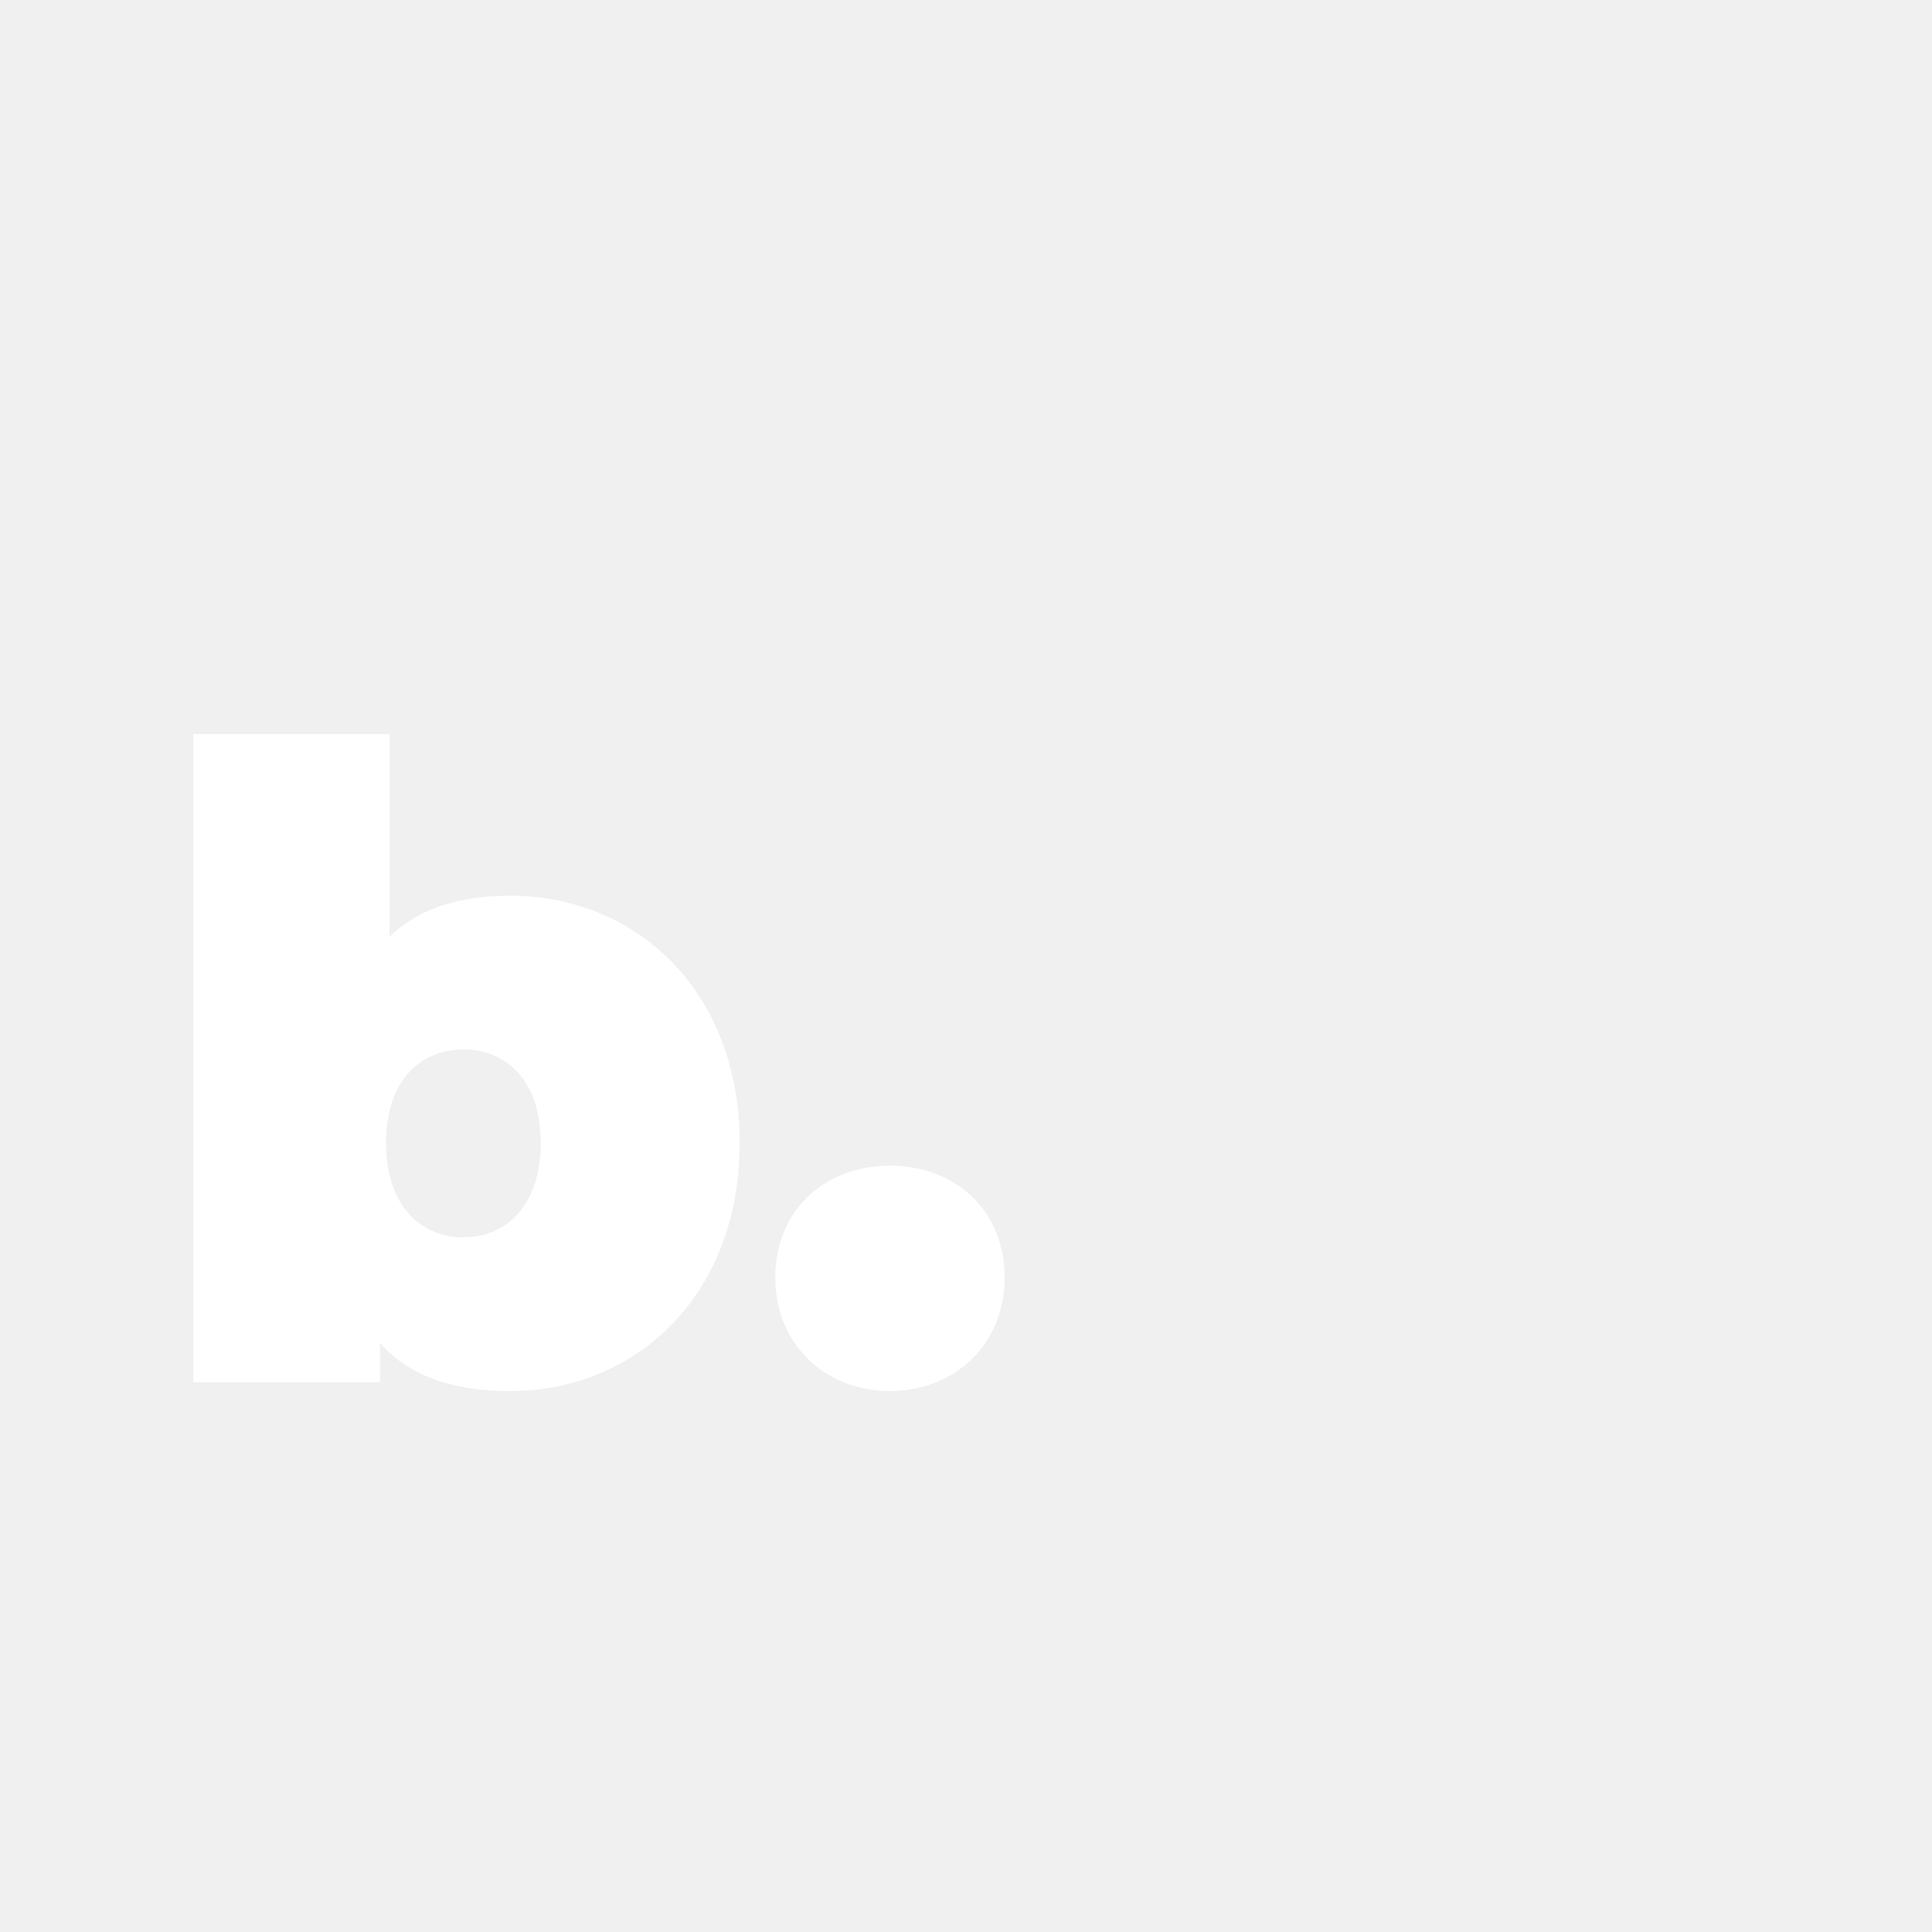
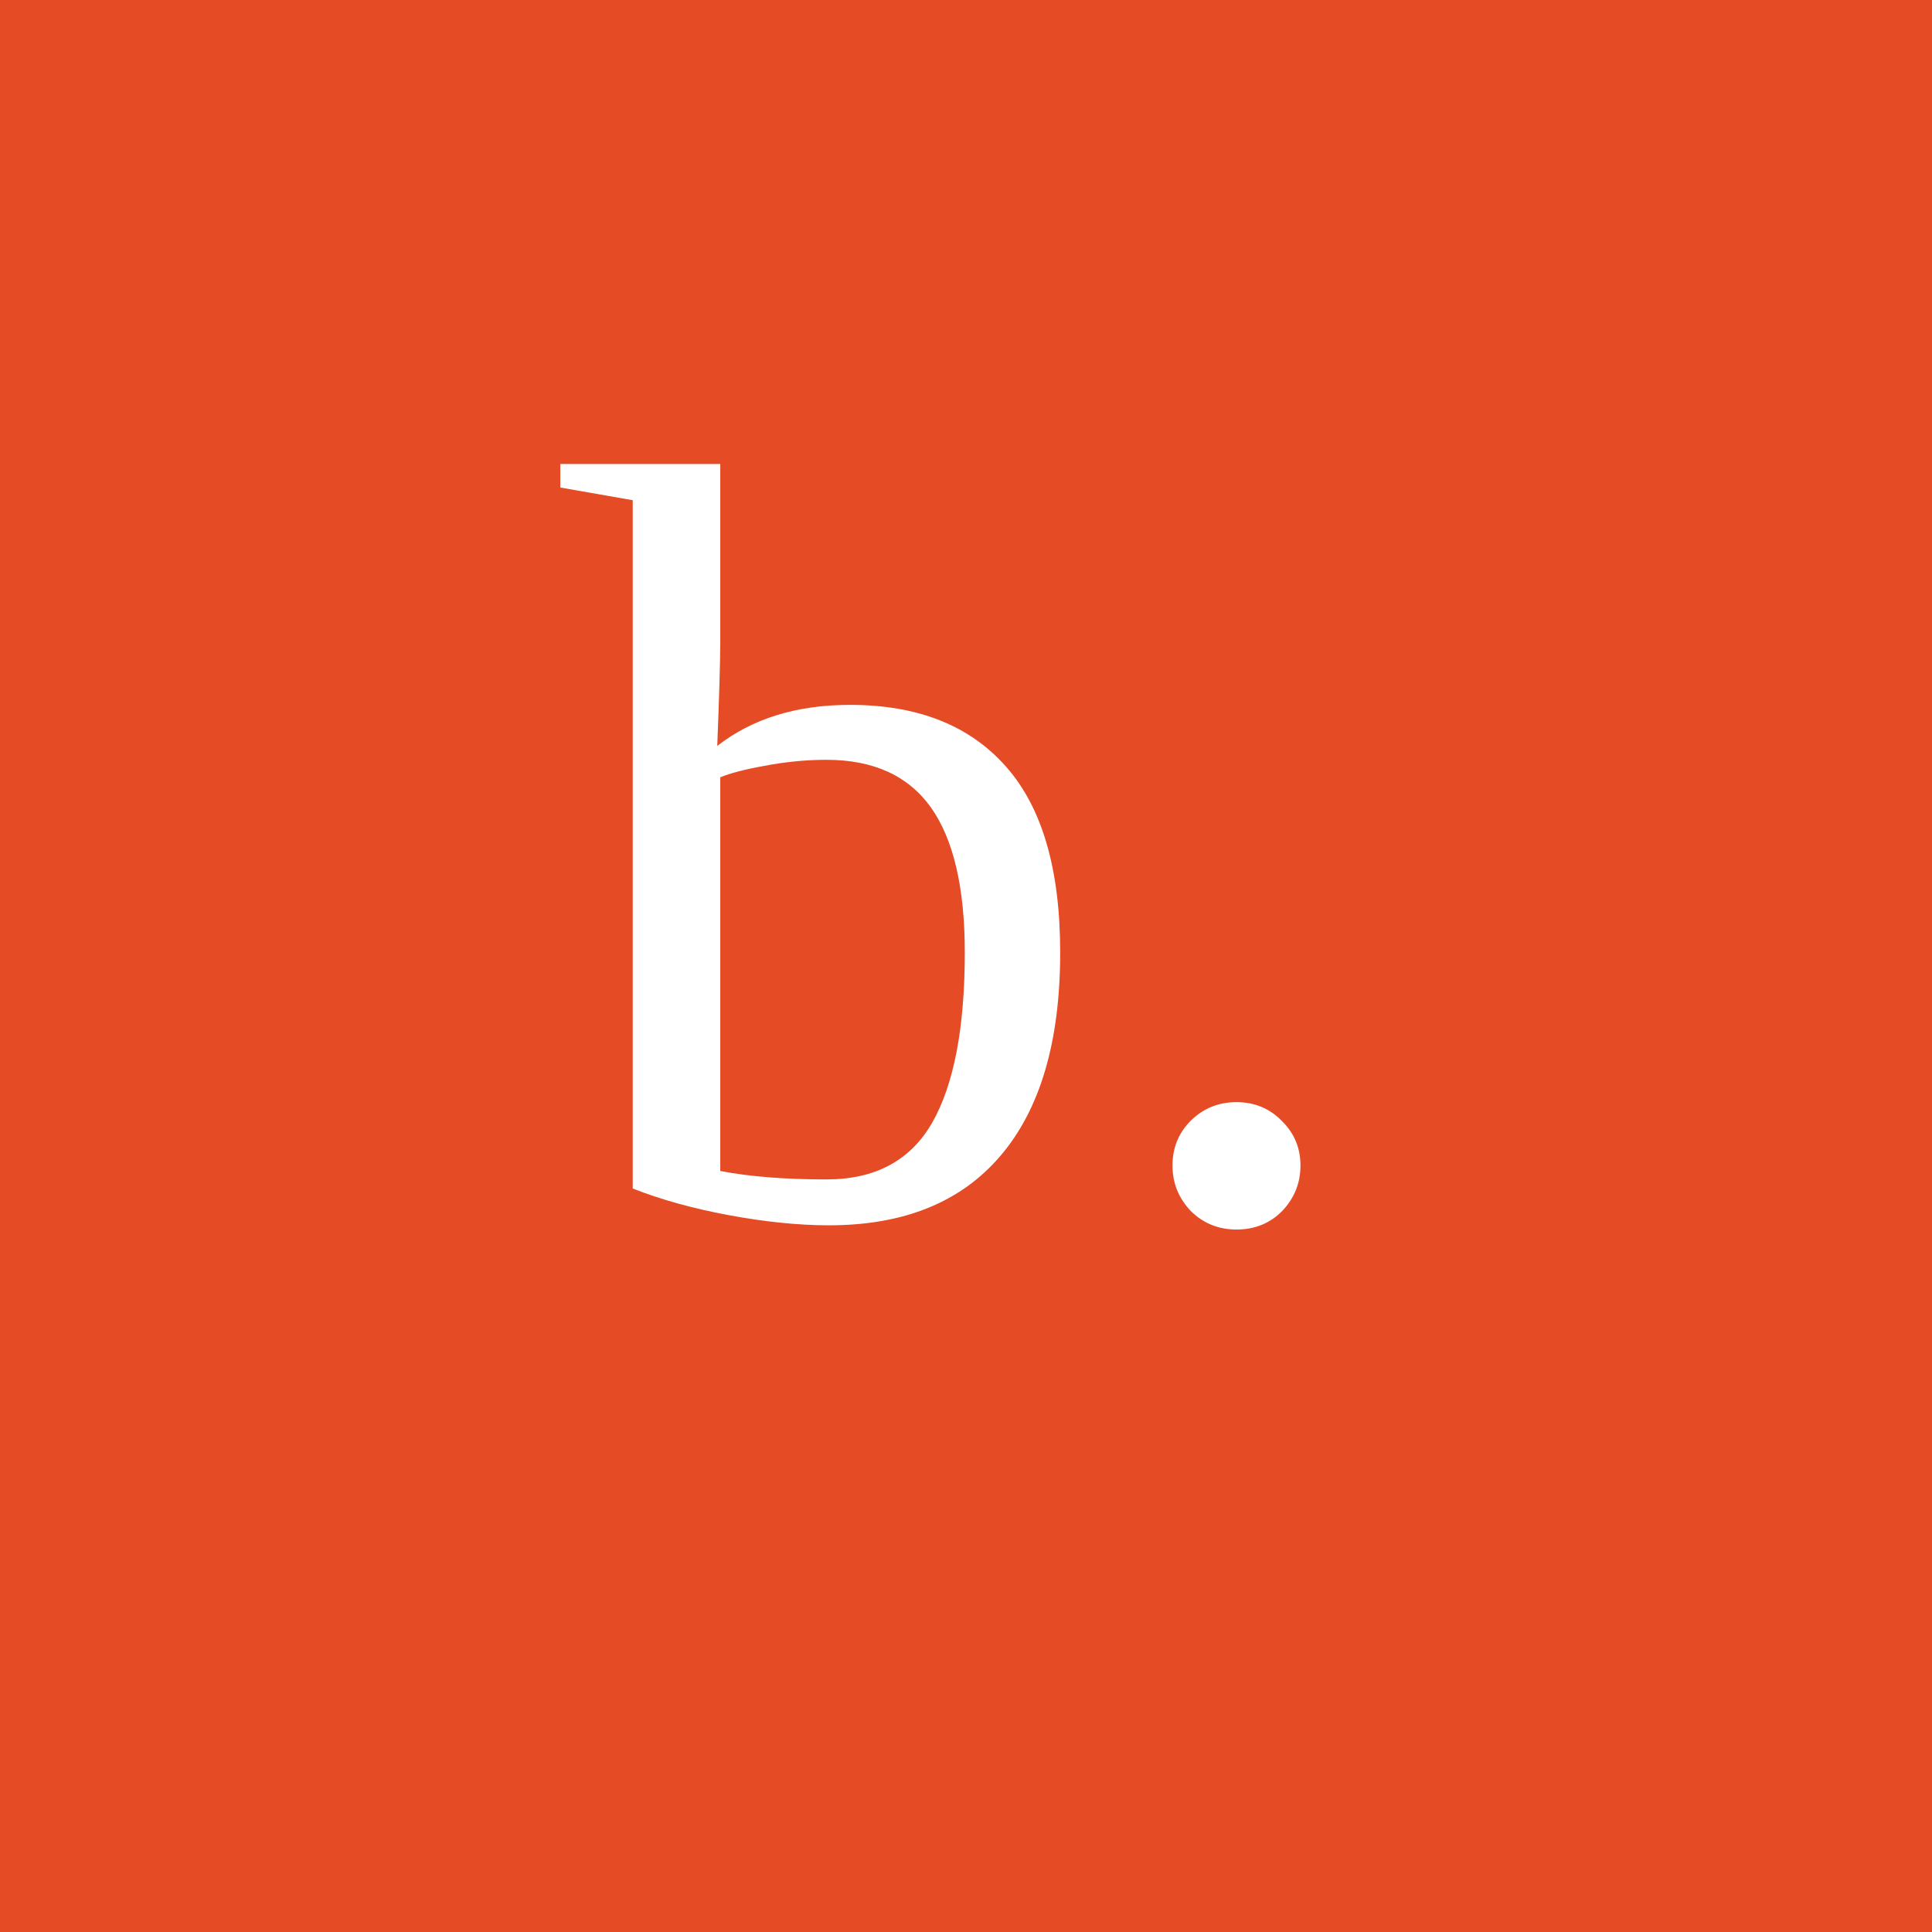
- <svg xmlns="http://www.w3.org/2000/svg" class="svg" viewBox="0 0 50 50">
-   <path transform="translate(5, 19)" class="svg-text" fill="#FFF" d="M8.207 17c3.215 0 5.935-2.441 5.935-6.42s-2.72-6.398-5.935-6.398c-1.35 0-2.384.34-3.126 1.063V0H0v16.774h4.834v-1.017C5.576 16.593 6.678 17 8.207 17zm-1.214-3.979c-1.125 0-2.002-.836-2.002-2.441s.877-2.42 2.002-2.42c1.124 0 2 .815 2 2.42s-.876 2.441-2 2.441zM18.033 17C19.717 17 21 15.78 21 14.061c0-1.74-1.282-2.893-2.968-2.893s-2.968 1.152-2.968 2.893c0 1.718 1.282 2.939 2.968 2.939z" />
+ <svg xmlns="http://www.w3.org/2000/svg" class="svg" viewBox="0 0 50 50" width="50" height="50">
+   <rect width="50" height="50" fill="hsl(12, 79%, 52%)" />
+   <text x="50%" y="50%" fill="#FFF" font-size="28" text-anchor="middle" dominant-baseline="middle" class="svg-text">
+     b.
+   </text>
</svg>
